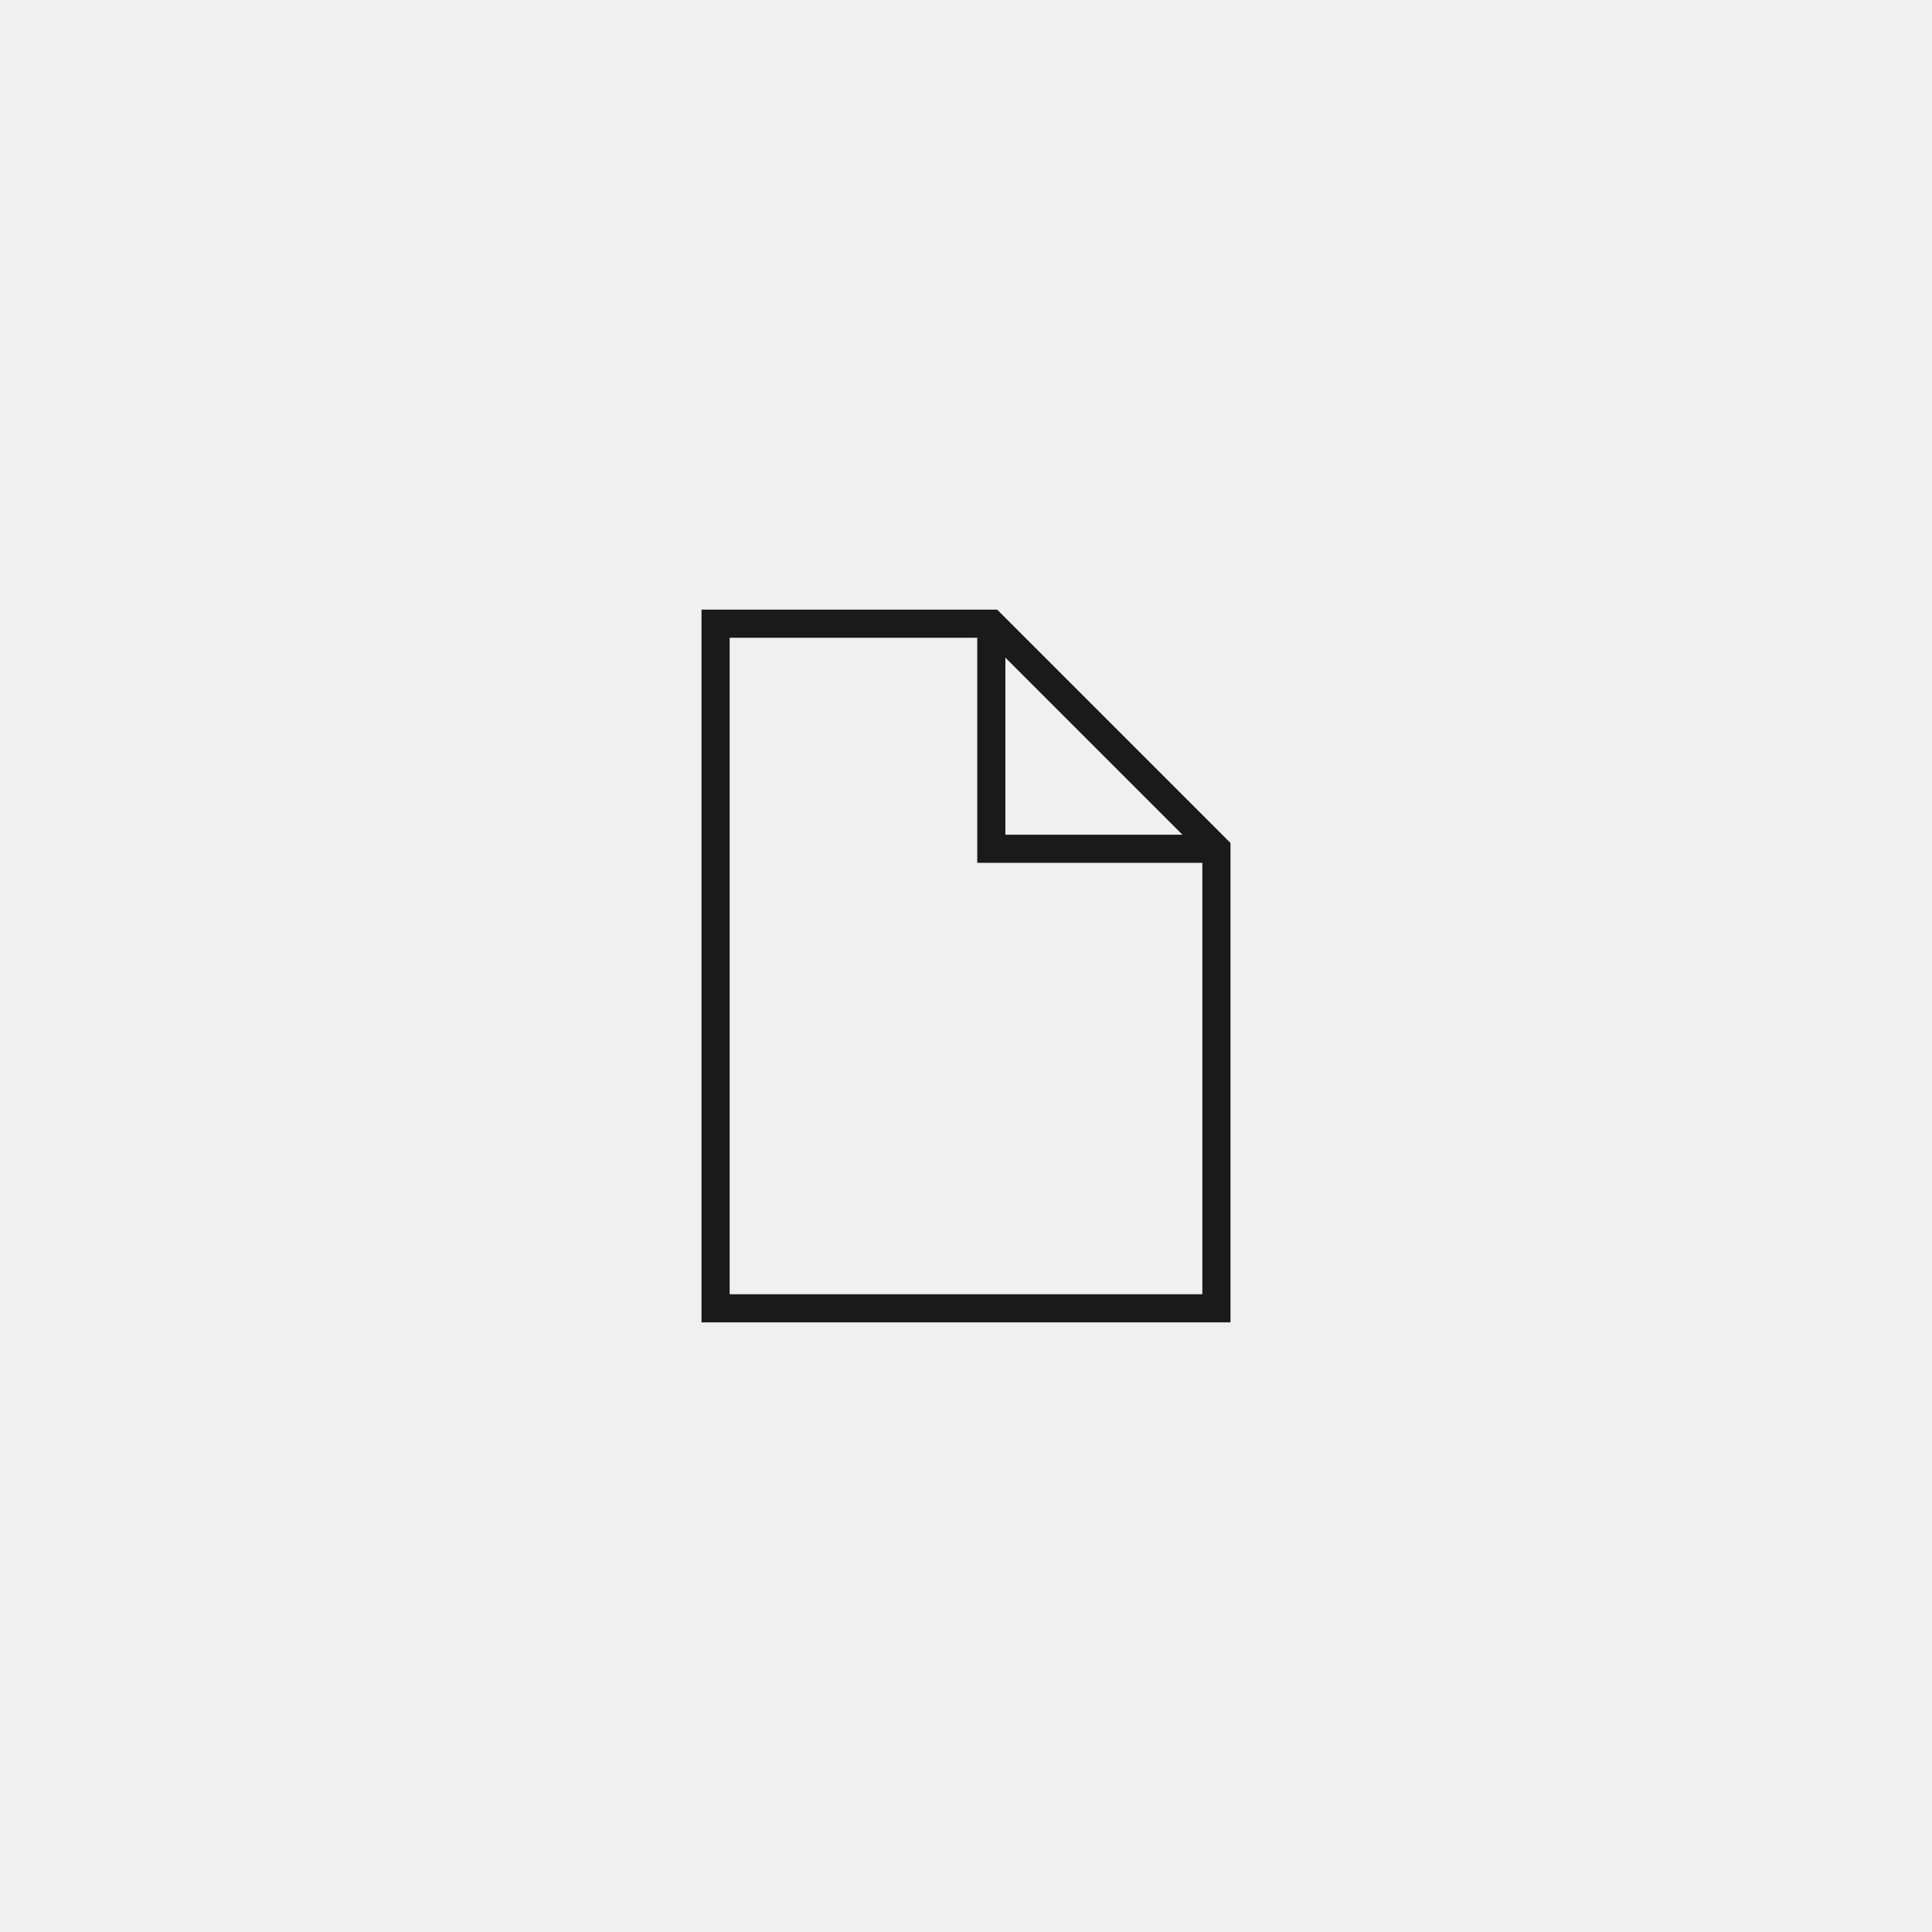
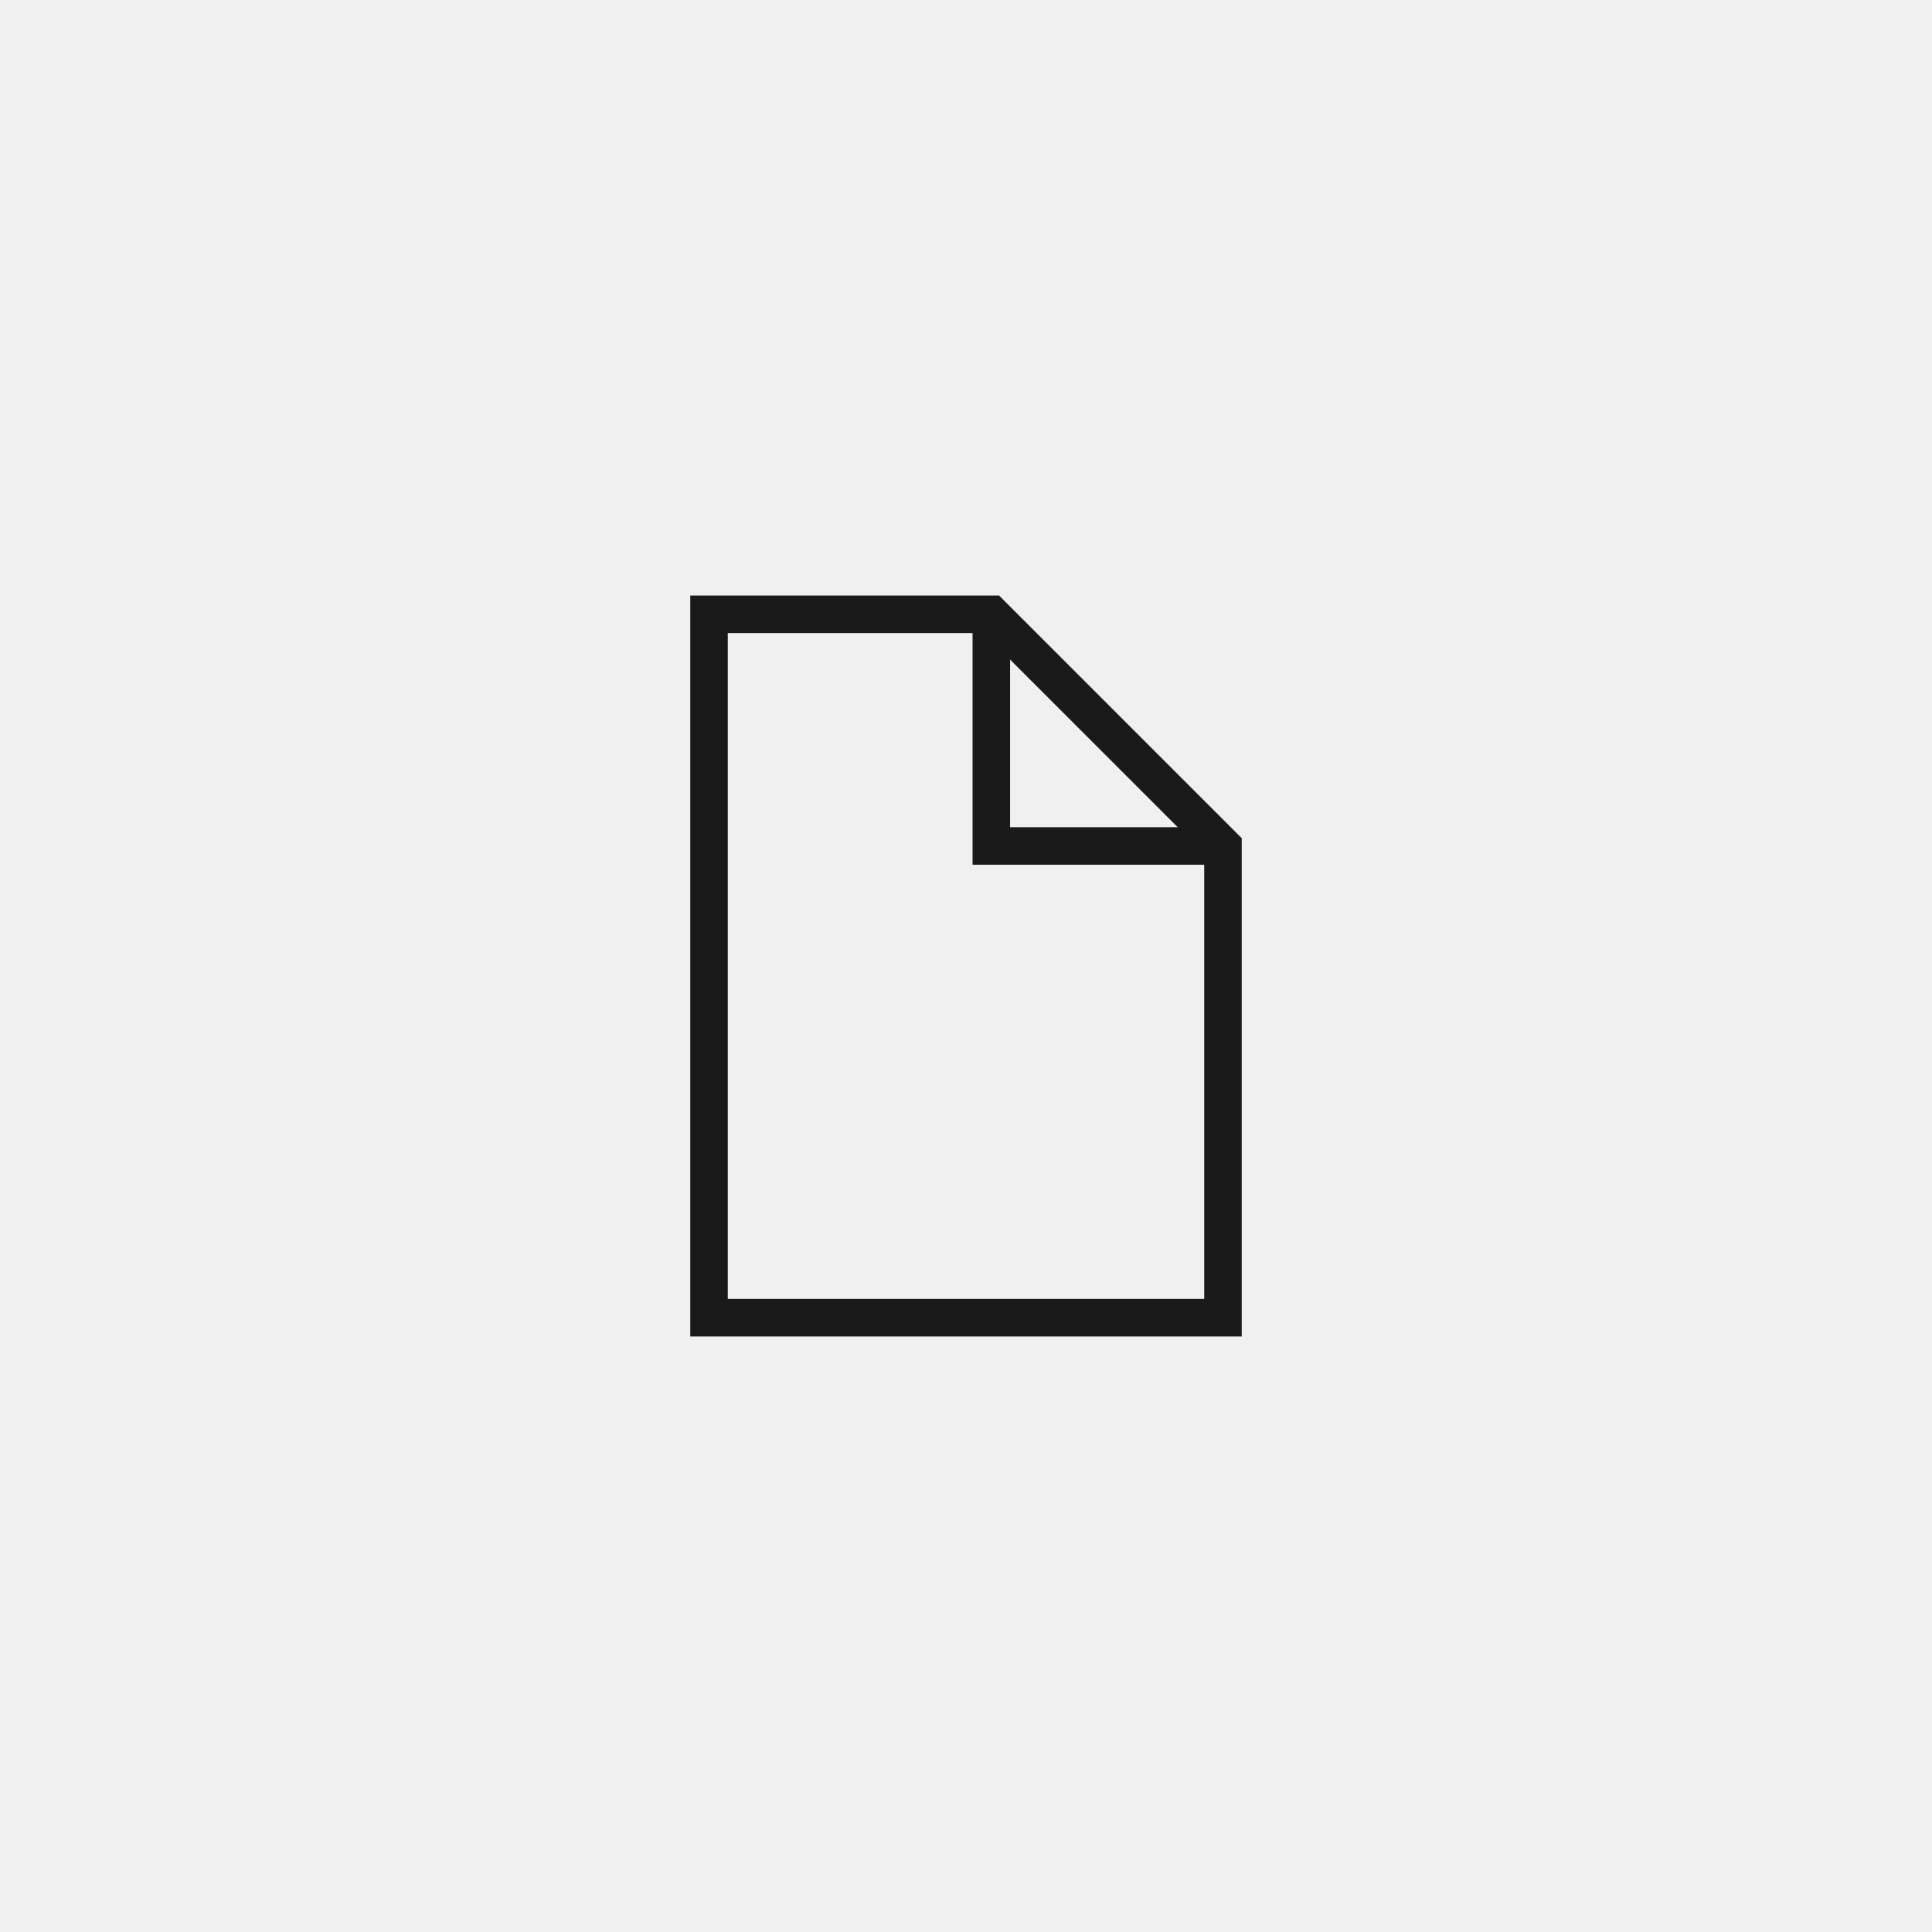
<svg xmlns="http://www.w3.org/2000/svg" version="1.1" id="Layer_1" x="0px" y="0px" viewBox="0 0 206 206" style="enable-background:new 0 0 206 206;" xml:space="preserve">
  <style type="text/css">
	.st0{opacity:0;fill:#FFFFFF;fill-opacity:0;}
- 	.st1{fill:none;stroke:#1A1A1A;stroke-width:3;}
+ 	.st1{fill:none;stroke:#1A1A1A;stroke-width:4;}
</style>
  <rect class="st0" width="206" height="206" />
  <g>
    <g>
-       <polygon class="st1" points="129.7,90.5 129.7,139.5 76.3,139.5 76.3,66.5 105.7,66.5   " />
+       <polygon class="st1" points="130.4,90.2 130.4,140.5 75.6,140.5 75.6,65.5 105.7,65.5   " />
    </g>
-     <polyline class="st1" points="129.7,90.5 105.7,90.5 105.7,66.5  " />
+     <polyline class="st1" points="130.4,90.2 105.7,90.2 105.7,65.5  " />
  </g>
</svg>
